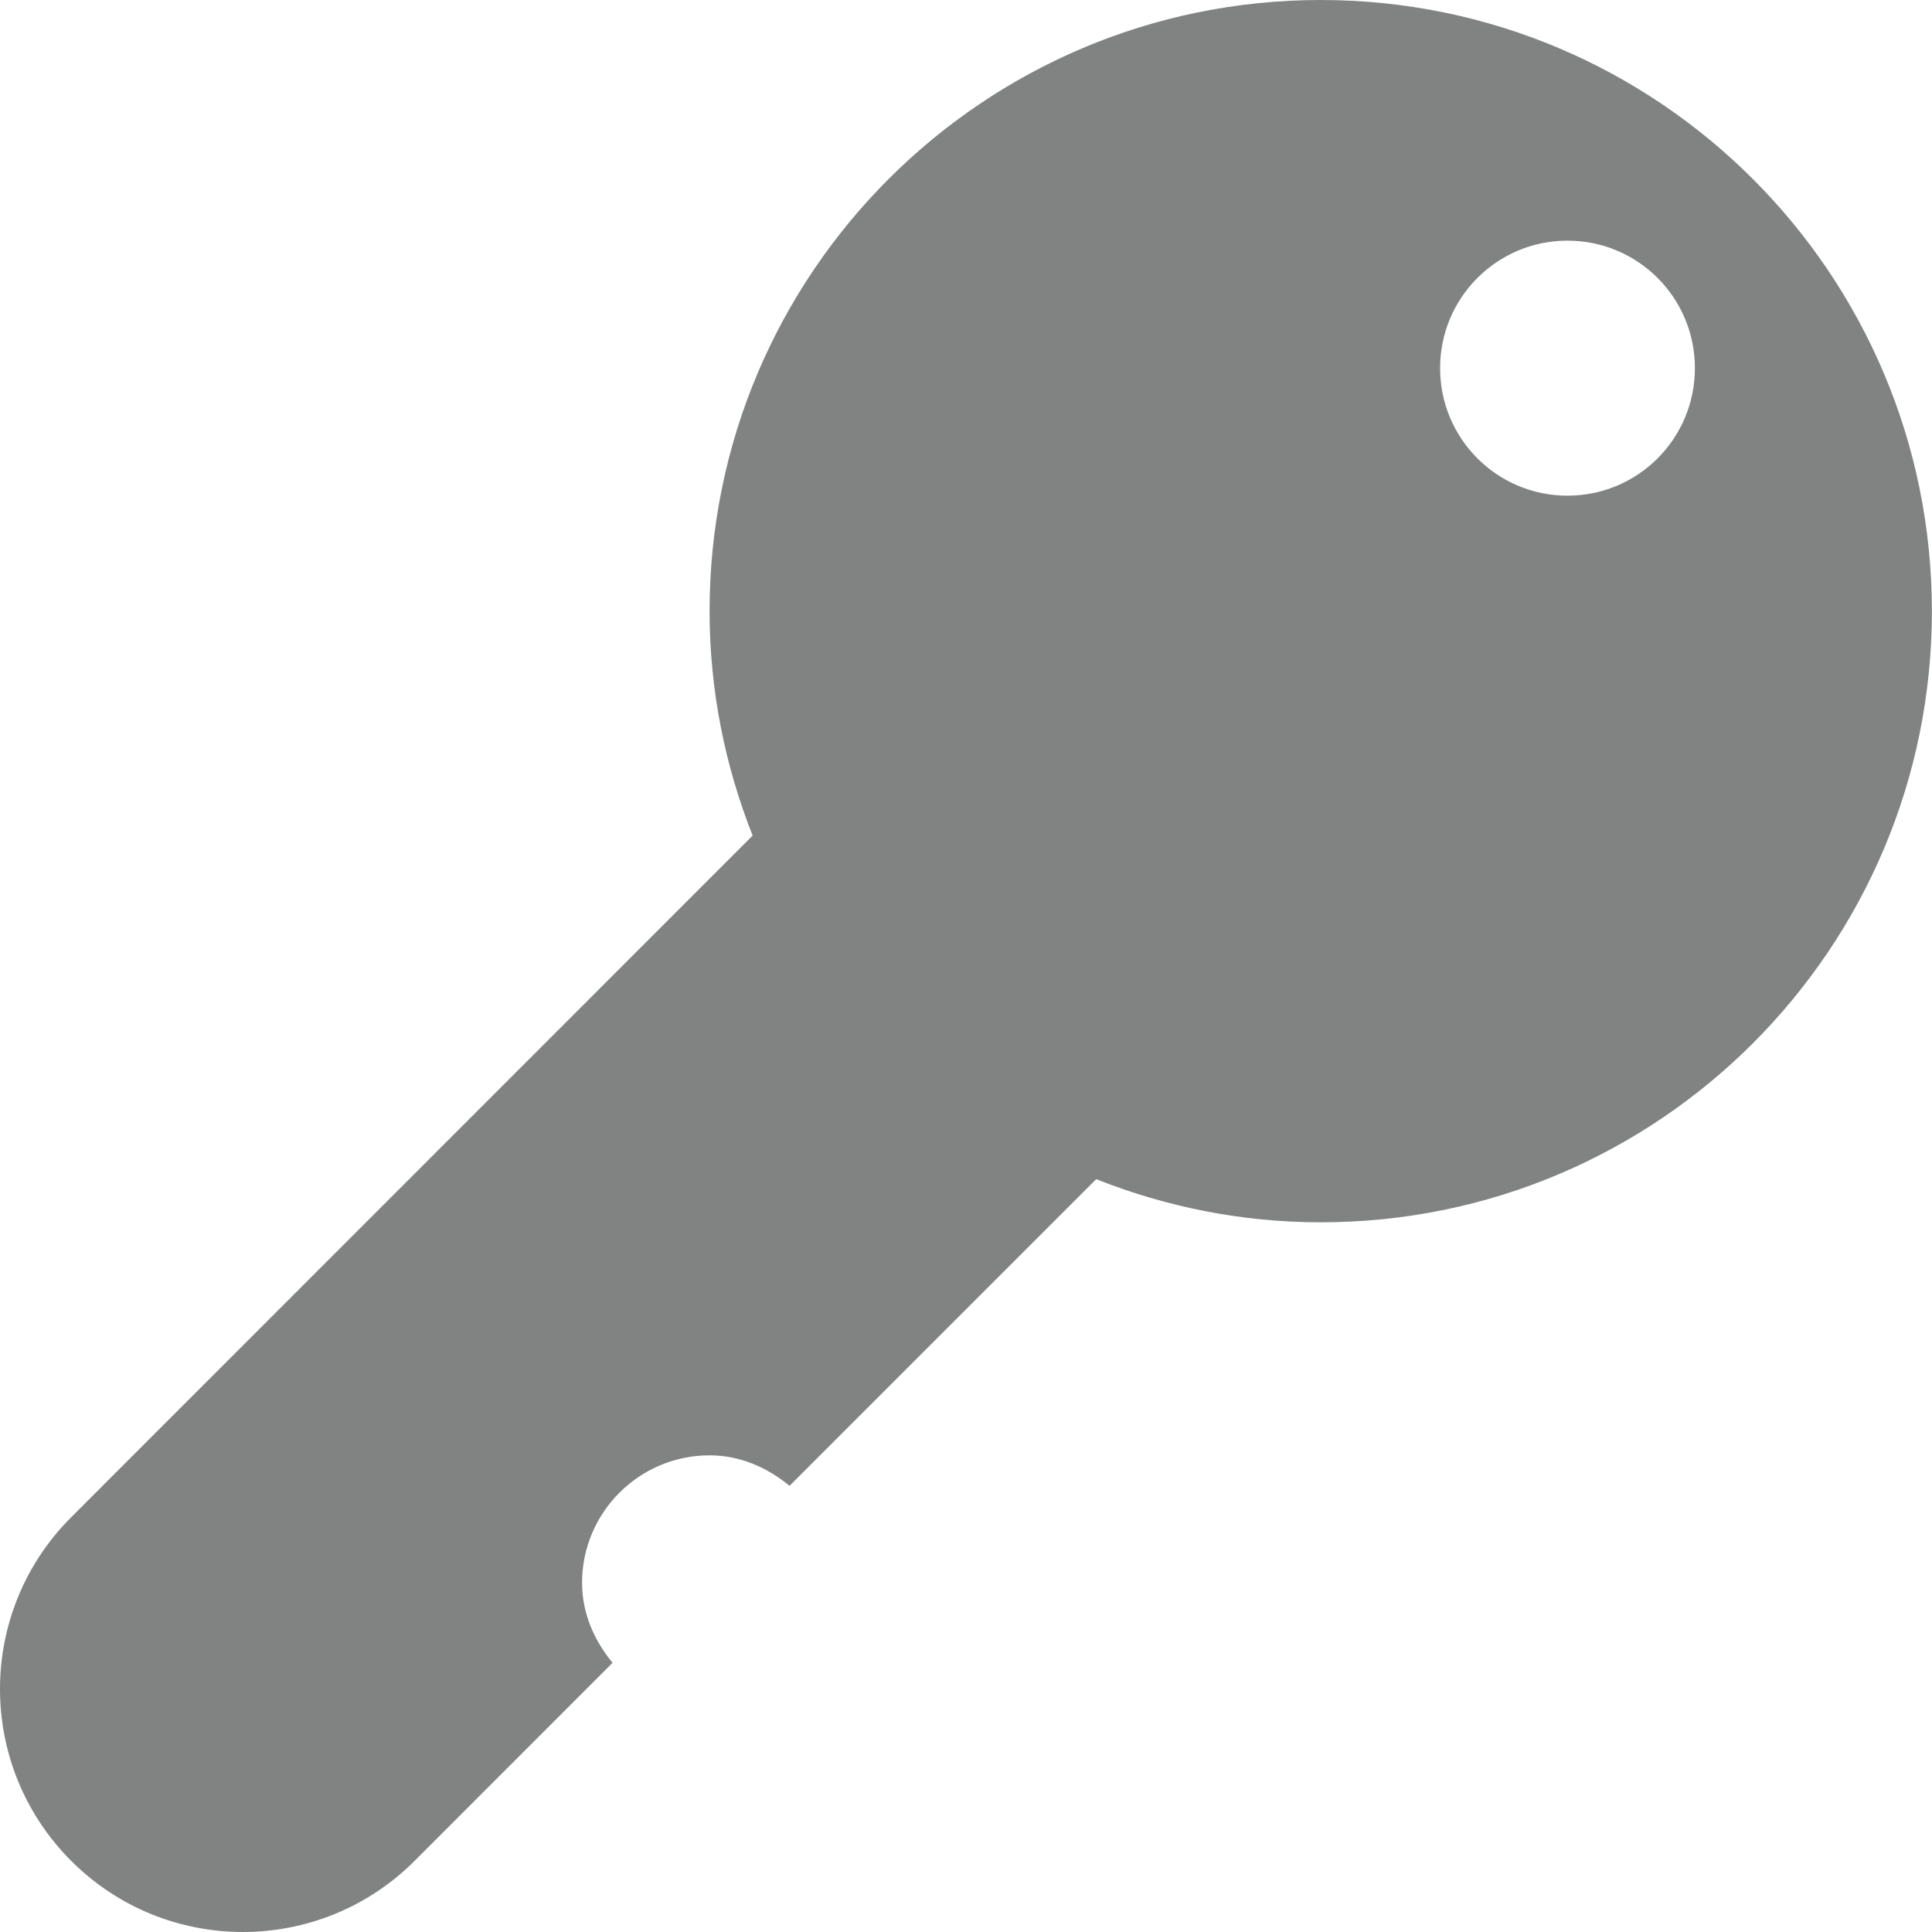
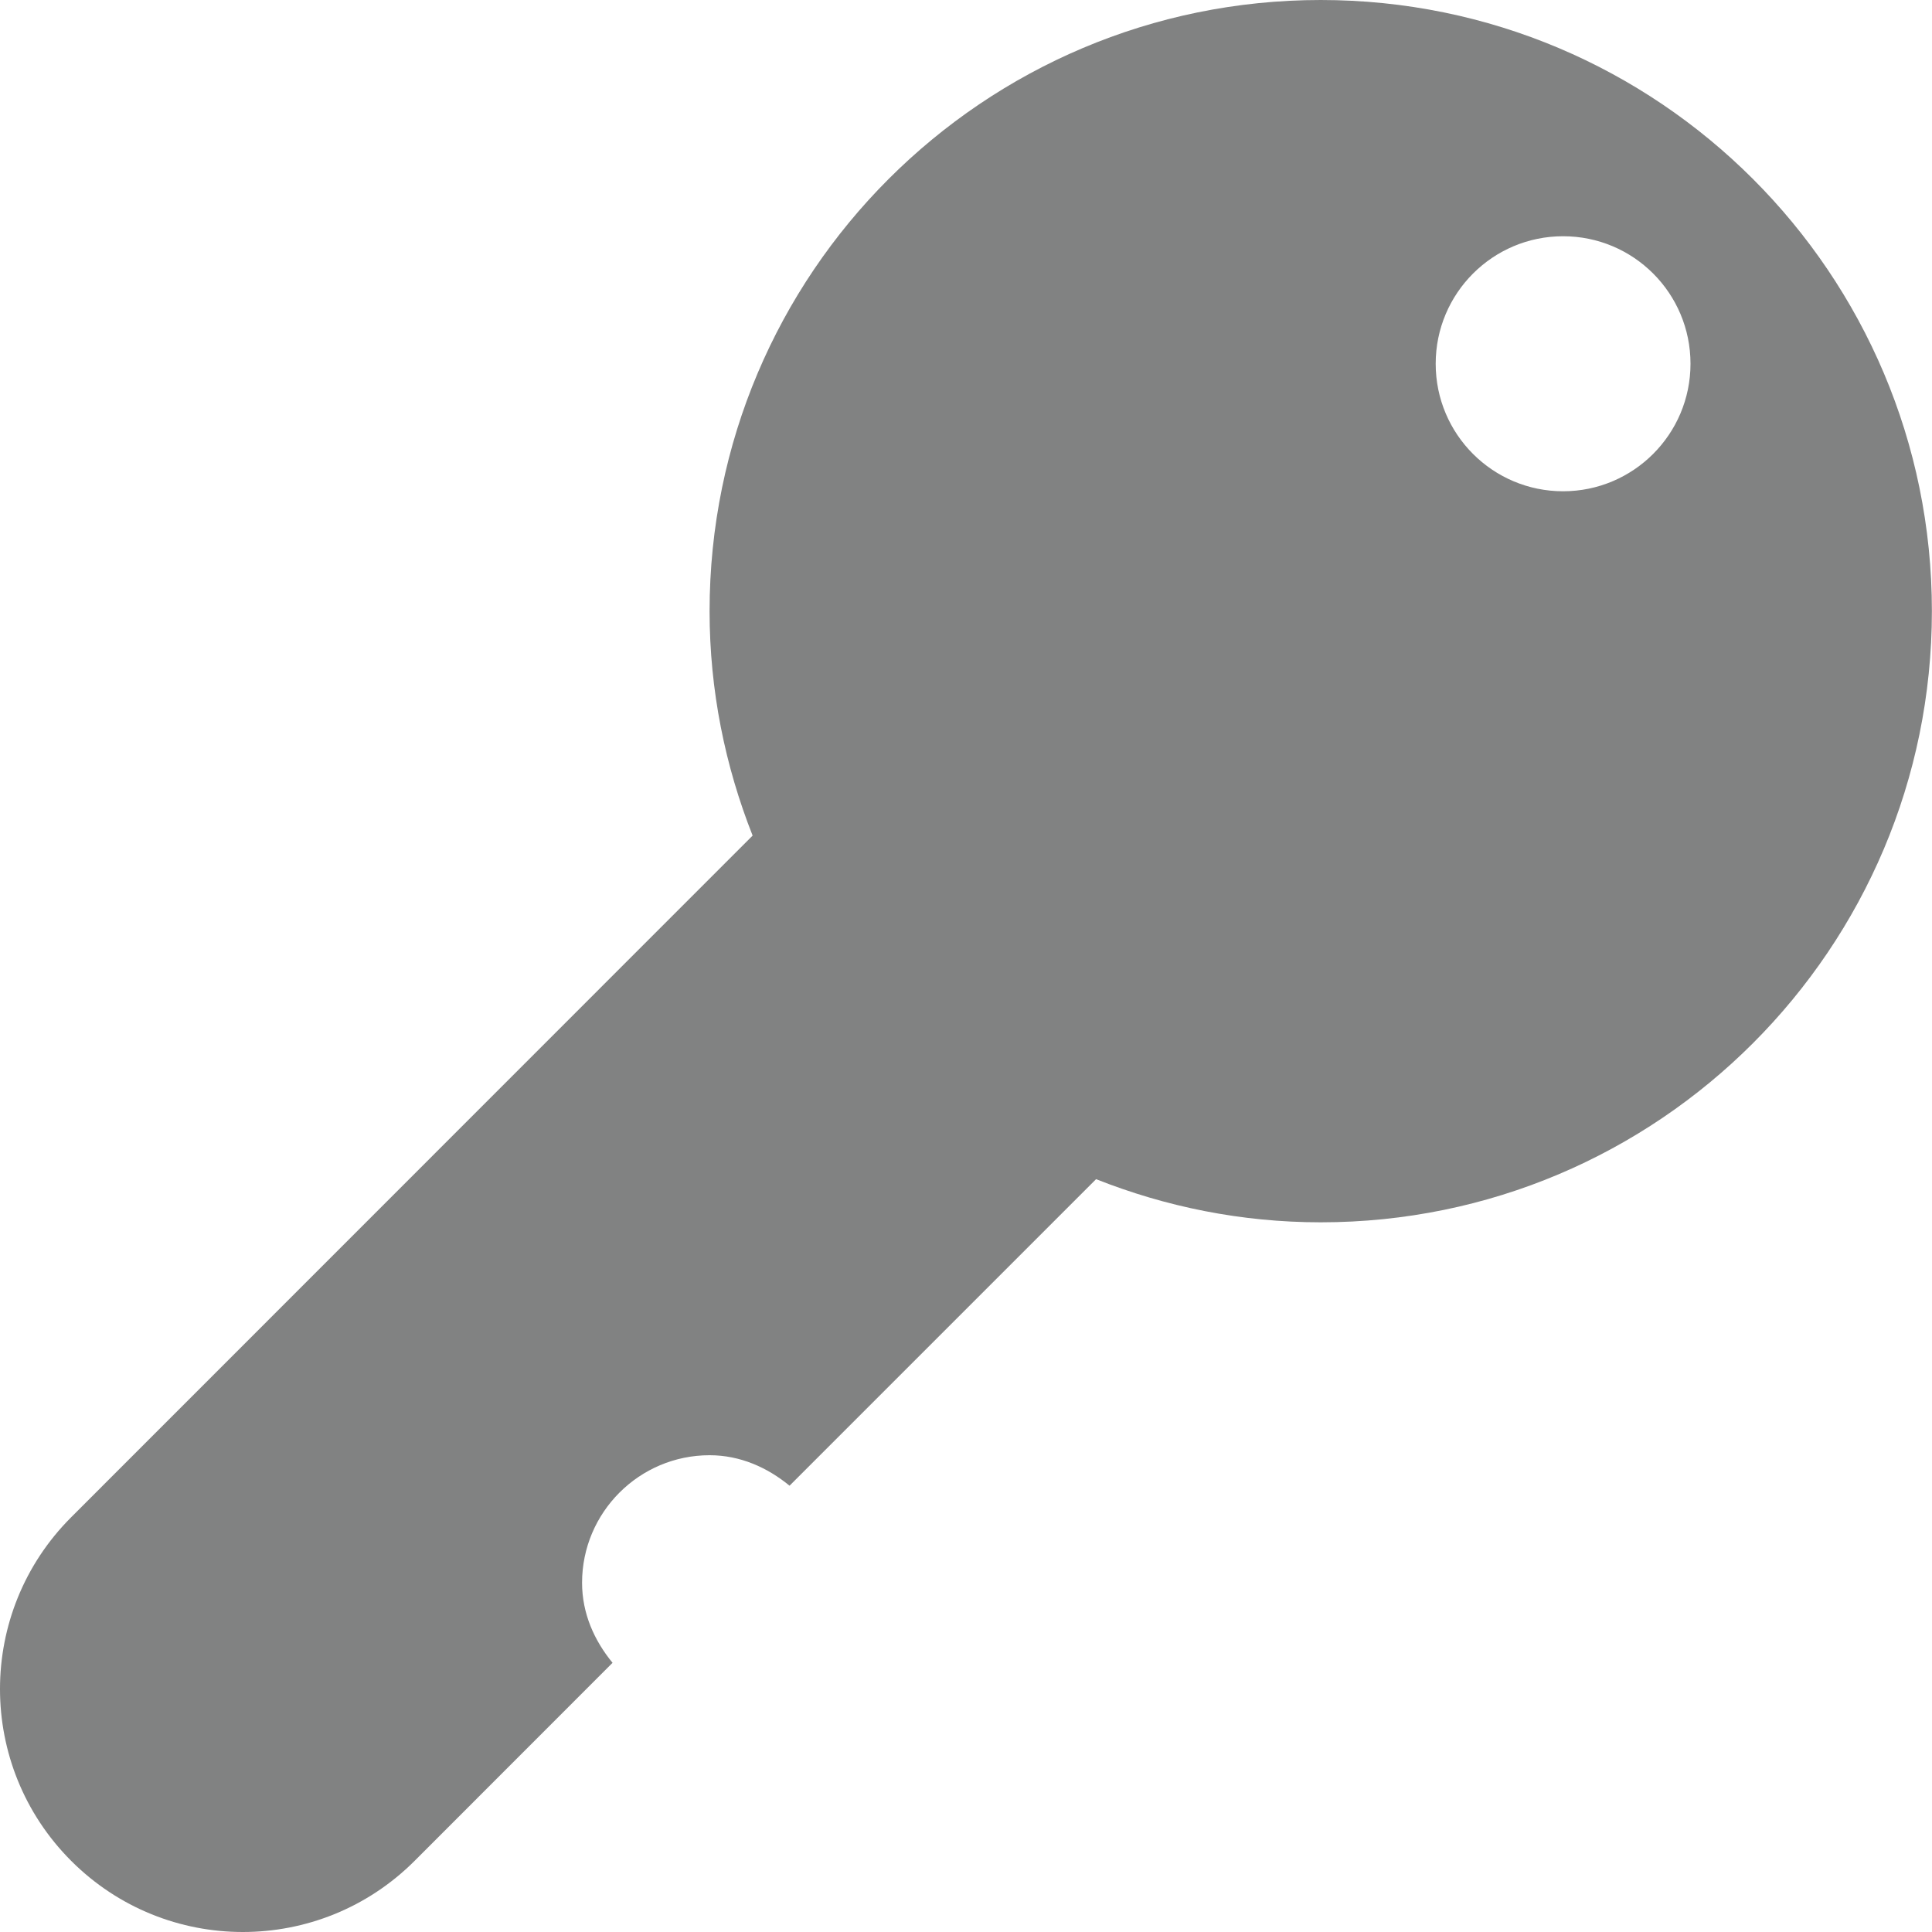
- <svg xmlns="http://www.w3.org/2000/svg" version="1.1" id="Layer_1" x="0px" y="0px" width="17.999px" height="18px" viewBox="0 0 17.999 18" enable-background="new 0 0 17.999 18" xml:space="preserve">
-   <path fill="#818282" d="M12.305,0C9.16,0,6.611,2.55,6.611,5.694c0,0.739,0.145,1.443,0.401,2.091l-6.349,6.351  c-0.884,0.884-0.884,2.316,0,3.201c0.883,0.884,2.316,0.884,3.2,0l1.844-1.845c-0.169-0.206-0.284-0.458-0.284-0.746  c0-0.654,0.532-1.187,1.188-1.187c0.286,0,0.539,0.115,0.745,0.284l2.857-2.857c0.648,0.257,1.352,0.402,2.092,0.402  c3.145,0,5.694-2.55,5.694-5.694S15.45,0,12.305,0 M14.604,4.618c-0.656,0-1.187-0.531-1.187-1.188s0.531-1.188,1.187-1.188  c0.656,0,1.187,0.531,1.187,1.188S15.26,4.618,14.604,4.618" />
+ <svg xmlns="http://www.w3.org/2000/svg" version="1.1" id="Layer_1" x="0px" y="0px" width="18px" height="18px" viewBox="0 0 18 18" enable-background="new 0 0 18 18" xml:space="preserve">
+   <path fill="#818282" d="M12.305,0C9.16,0,6.611,2.55,6.611,5.694c0,0.739,0.145,1.443,0.401,2.091l-6.349,6.351  c-0.884,0.884-0.884,2.316,0,3.201c0.883,0.884,2.316,0.884,3.2,0l1.844-1.845c-0.169-0.206-0.284-0.458-0.284-0.746  c0-0.654,0.532-1.188,1.188-1.188c0.286,0,0.539,0.115,0.745,0.284l2.856-2.856c0.648,0.257,1.353,0.402,2.093,0.402  c3.146,0,5.694-2.551,5.694-5.695S15.451,0,12.305,0z M14.563,4.577c-0.655,0-1.187-0.531-1.187-1.188  c0-0.656,0.531-1.188,1.187-1.188s1.187,0.531,1.187,1.188C15.75,4.045,15.218,4.577,14.563,4.577z" />
</svg>
